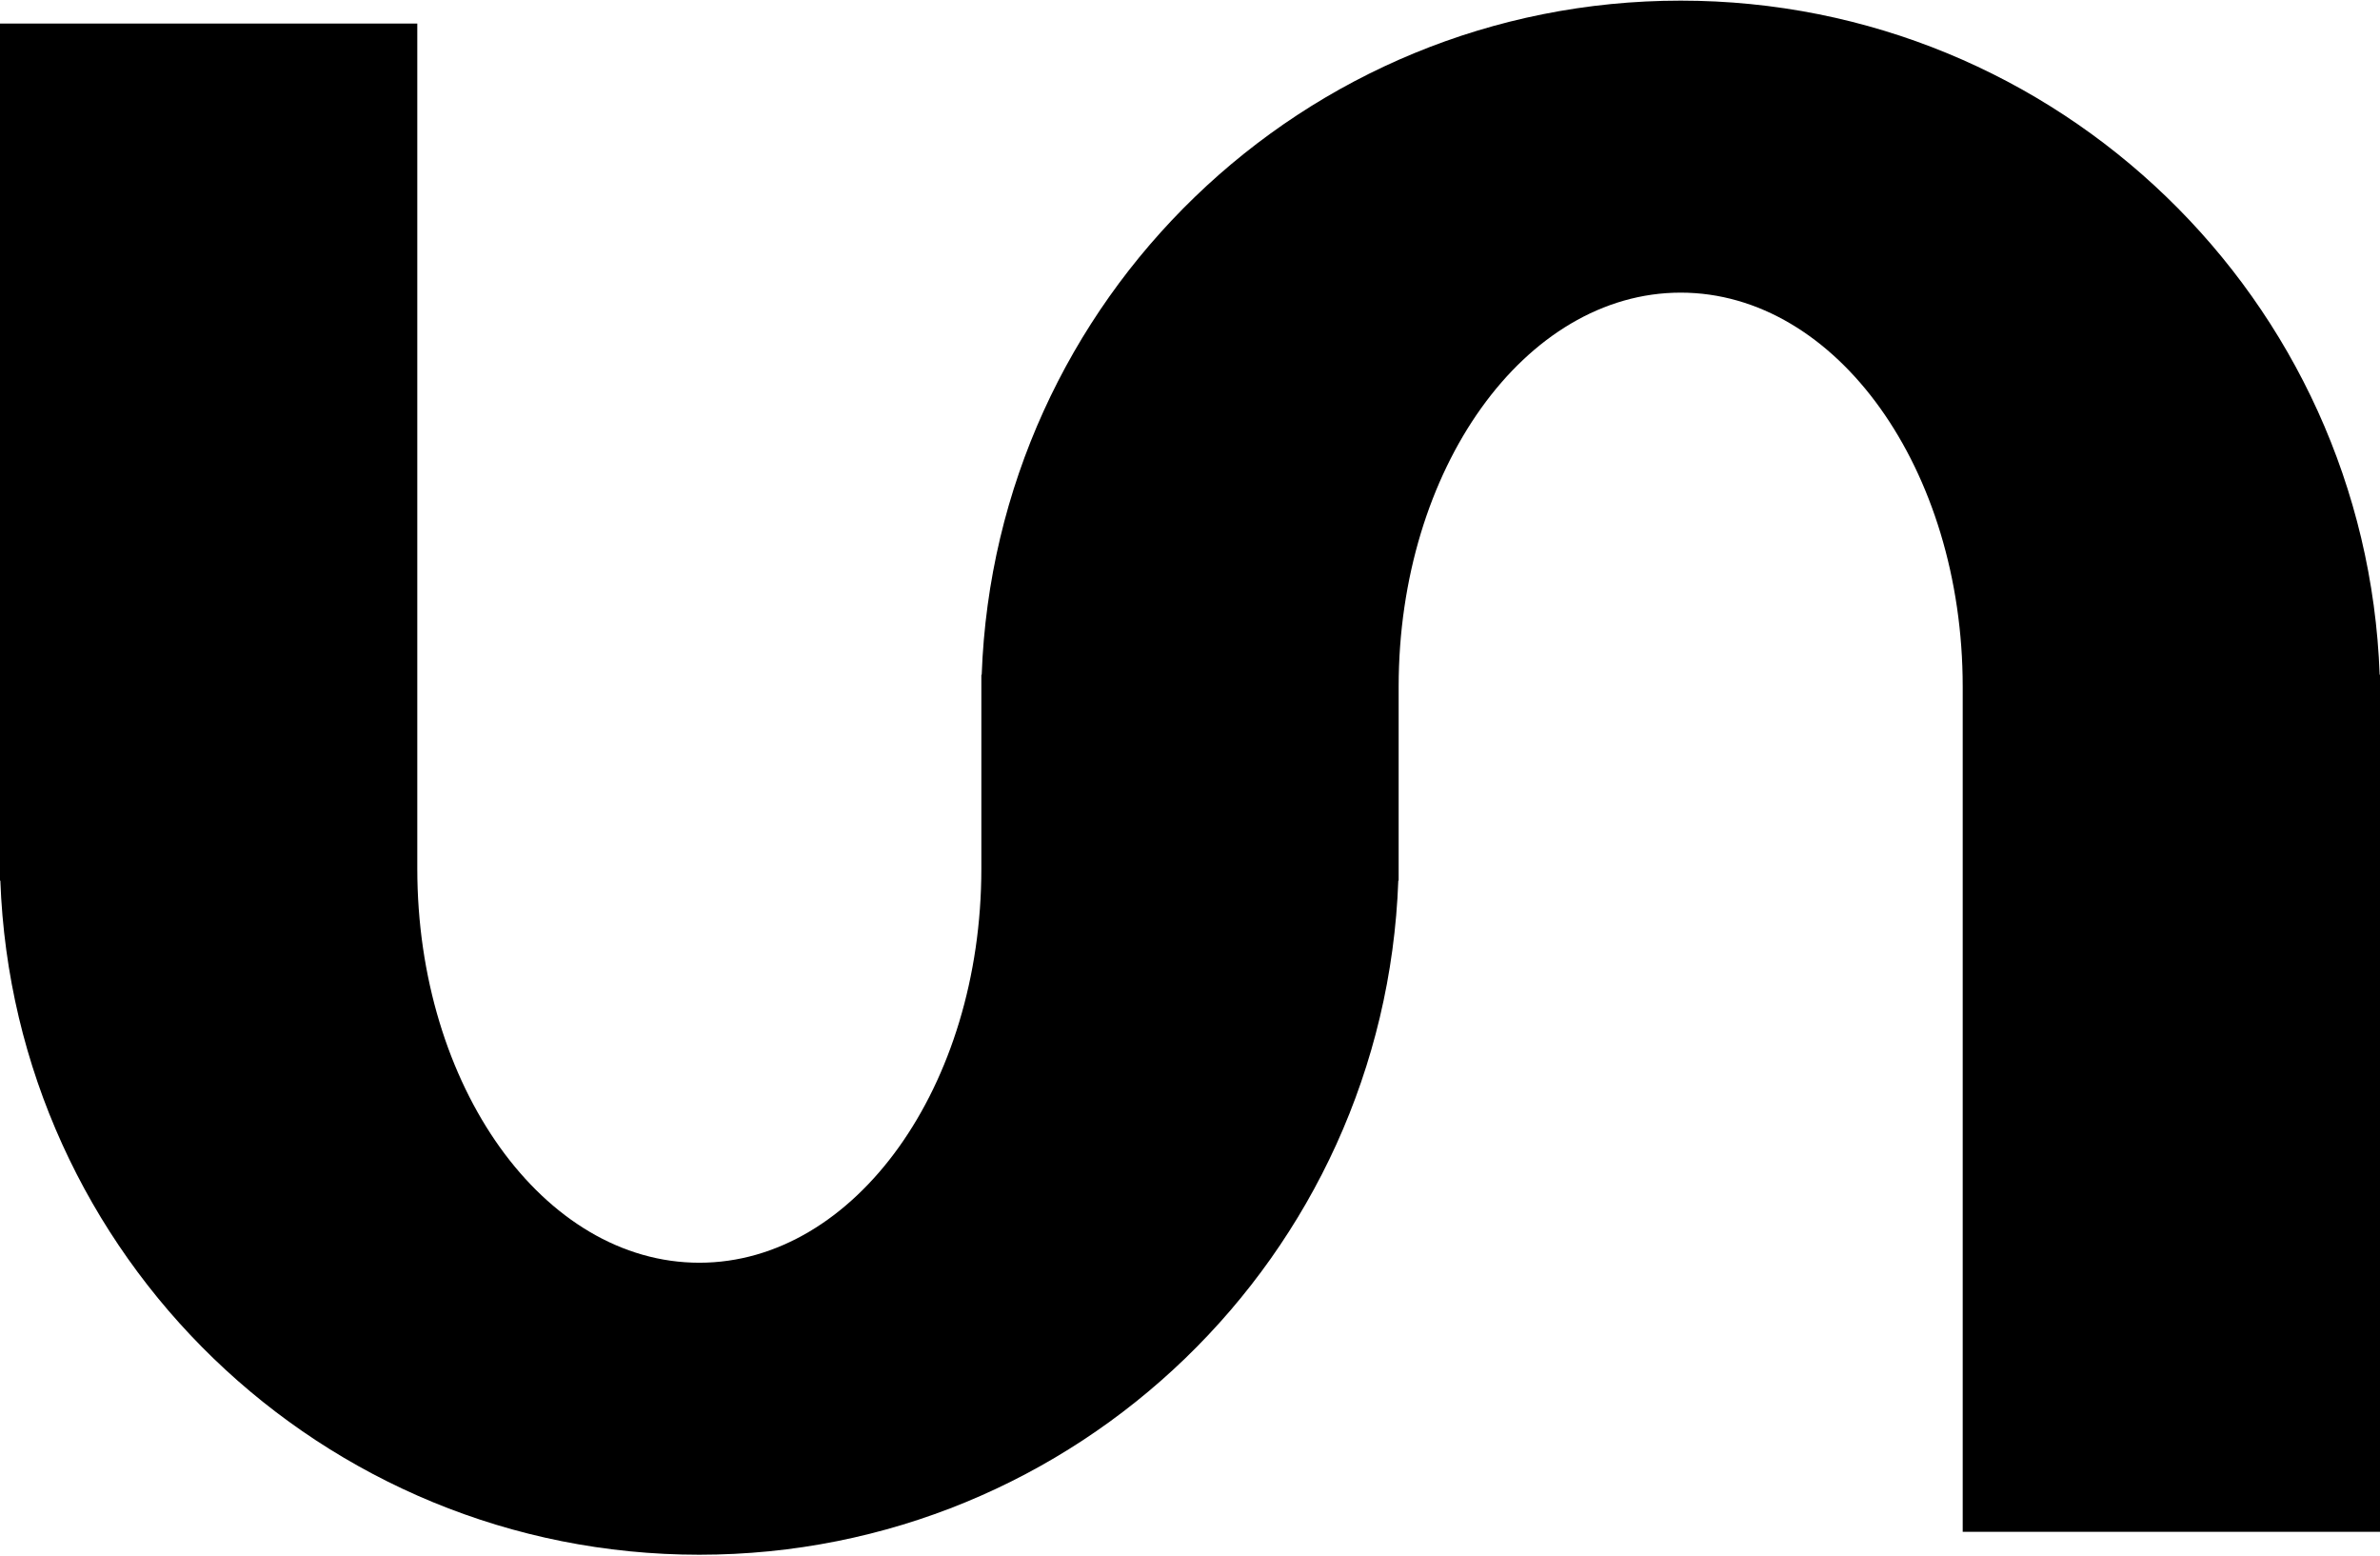
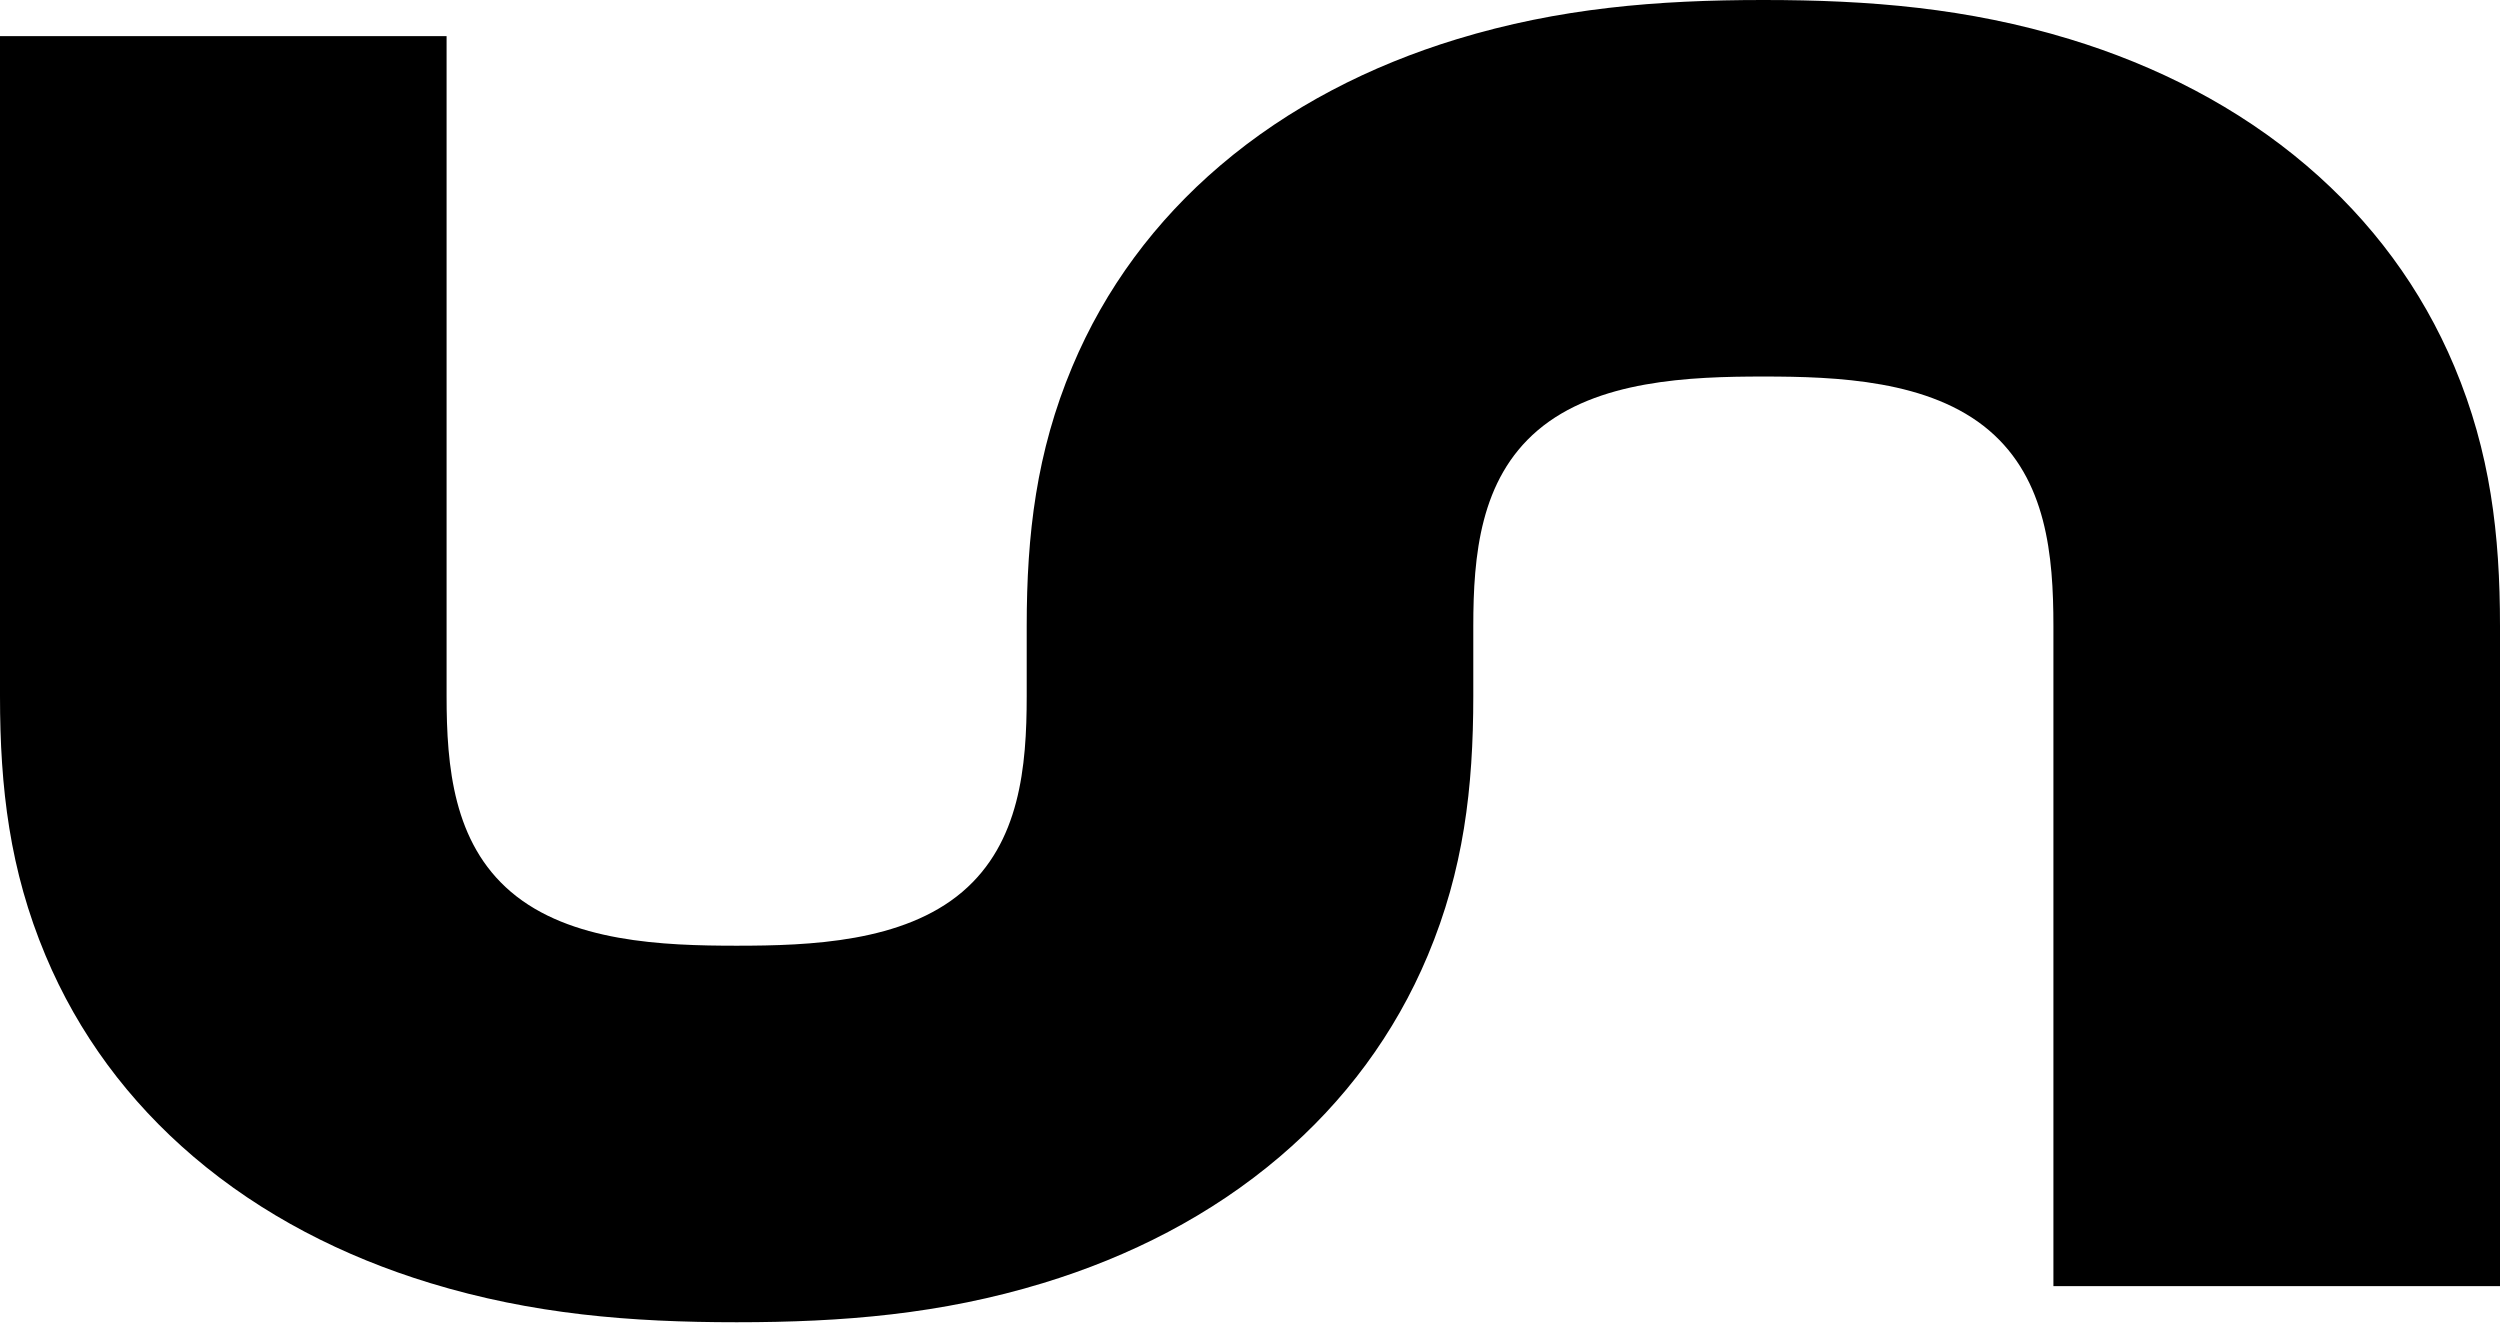
- <svg xmlns="http://www.w3.org/2000/svg" viewBox="5 20.6 90 58.8" aria-hidden="true">
-   <path fill="currentColor" d="M5 21.49L20.78 21.49L20.78 53.44C20.78 61.667 25.555 68.337 31.445 68.337C37.335 68.337 42.11 61.667 42.11 53.44L42.11 46.11L42.123 46.11C42.636 31.916 54.298 20.624 68.555 20.624C82.812 20.624 94.474 31.916 94.987 46.11L95 46.11L95 78.51L79.22 78.51L79.22 46.56C79.22 38.333 74.445 31.663 68.555 31.663C62.665 31.663 57.89 38.333 57.89 46.56L57.89 53.89L57.877 53.89C57.364 68.084 45.702 79.376 31.445 79.376C17.188 79.376 5.526 68.084 5.013 53.89L5 53.89Z" />
+ <svg xmlns="http://www.w3.org/2000/svg" viewBox="0 -587.50 1142 604.00" aria-hidden="true">
+   <path fill="currentColor" d="M0 -571L204 -571L204 -269.5C204 -237.22 207.11 -202.52 233.36 -180.13C260.39 -157.08 303.01 -155.5 336.5 -155.5C369.99 -155.5 412.61 -157.08 439.64 -180.13C465.89 -202.52 469 -237.22 469 -269.5L469 -301.5C469 -343.5 473.43 -380.95 489.81 -419.99C504.8 -455.76 527.8 -486.64 557.29 -511.79C588.79 -538.66 625.99 -557.56 665.48 -569.6C712.19 -583.85 756.92 -587.5 805.5 -587.5C854.08 -587.5 898.81 -583.85 945.52 -569.6C985.01 -557.56 1022.21 -538.66 1053.71 -511.79C1083.2 -486.64 1106.2 -455.76 1121.19 -419.99C1137.57 -380.95 1142 -343.5 1142 -301.5L1142 0L938 0L938 -301.5C938 -333.78 934.89 -368.48 908.64 -390.87C881.61 -413.92 838.99 -415.5 805.5 -415.5C772.01 -415.5 729.39 -413.92 702.36 -390.87C676.11 -368.48 673 -333.78 673 -301.5L673 -269.5C673 -227.5 668.57 -190.05 652.19 -151.01C637.2 -115.24 614.2 -84.36 584.71 -59.21C553.21 -32.34 516.01 -13.44 476.52 -1.4C429.81 12.85 385.08 16.5 336.5 16.5C287.92 16.5 243.19 12.85 196.48 -1.4C156.99 -13.44 119.79 -32.34 88.29 -59.21C58.8 -84.36 35.8 -115.24 20.81 -151.01C4.43 -190.05 0 -227.5 0 -269.5Z" />
</svg>
